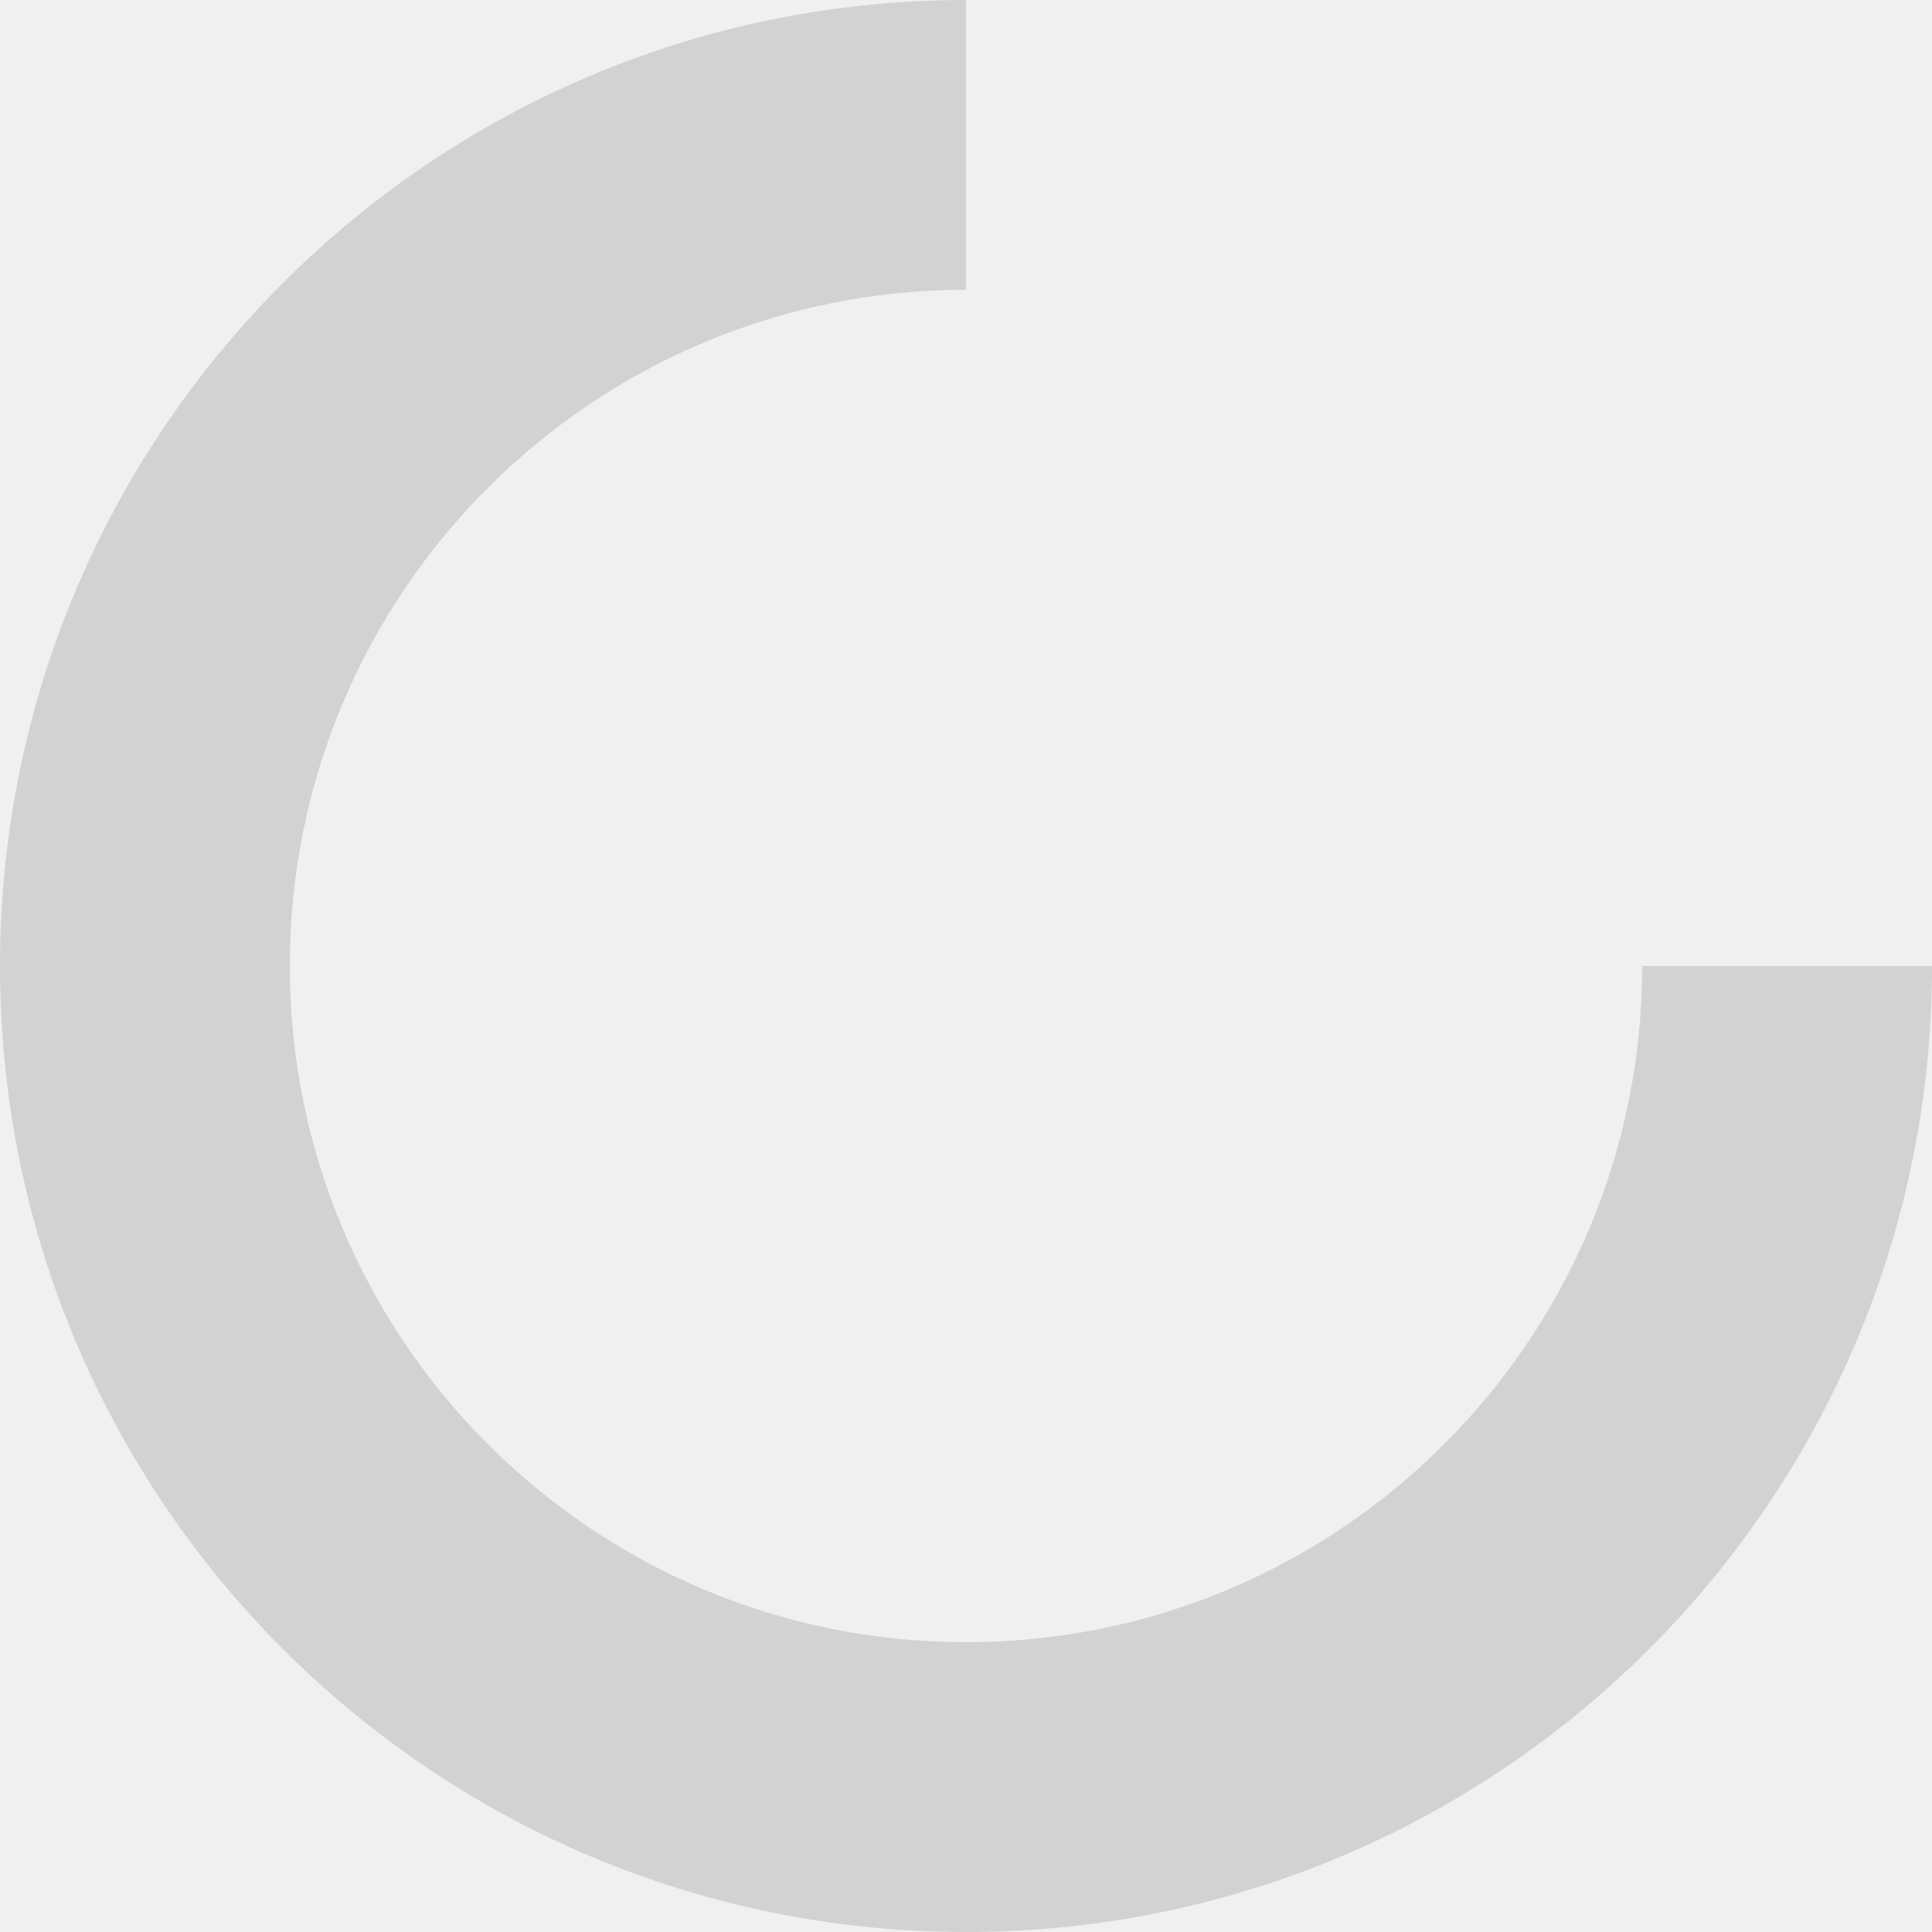
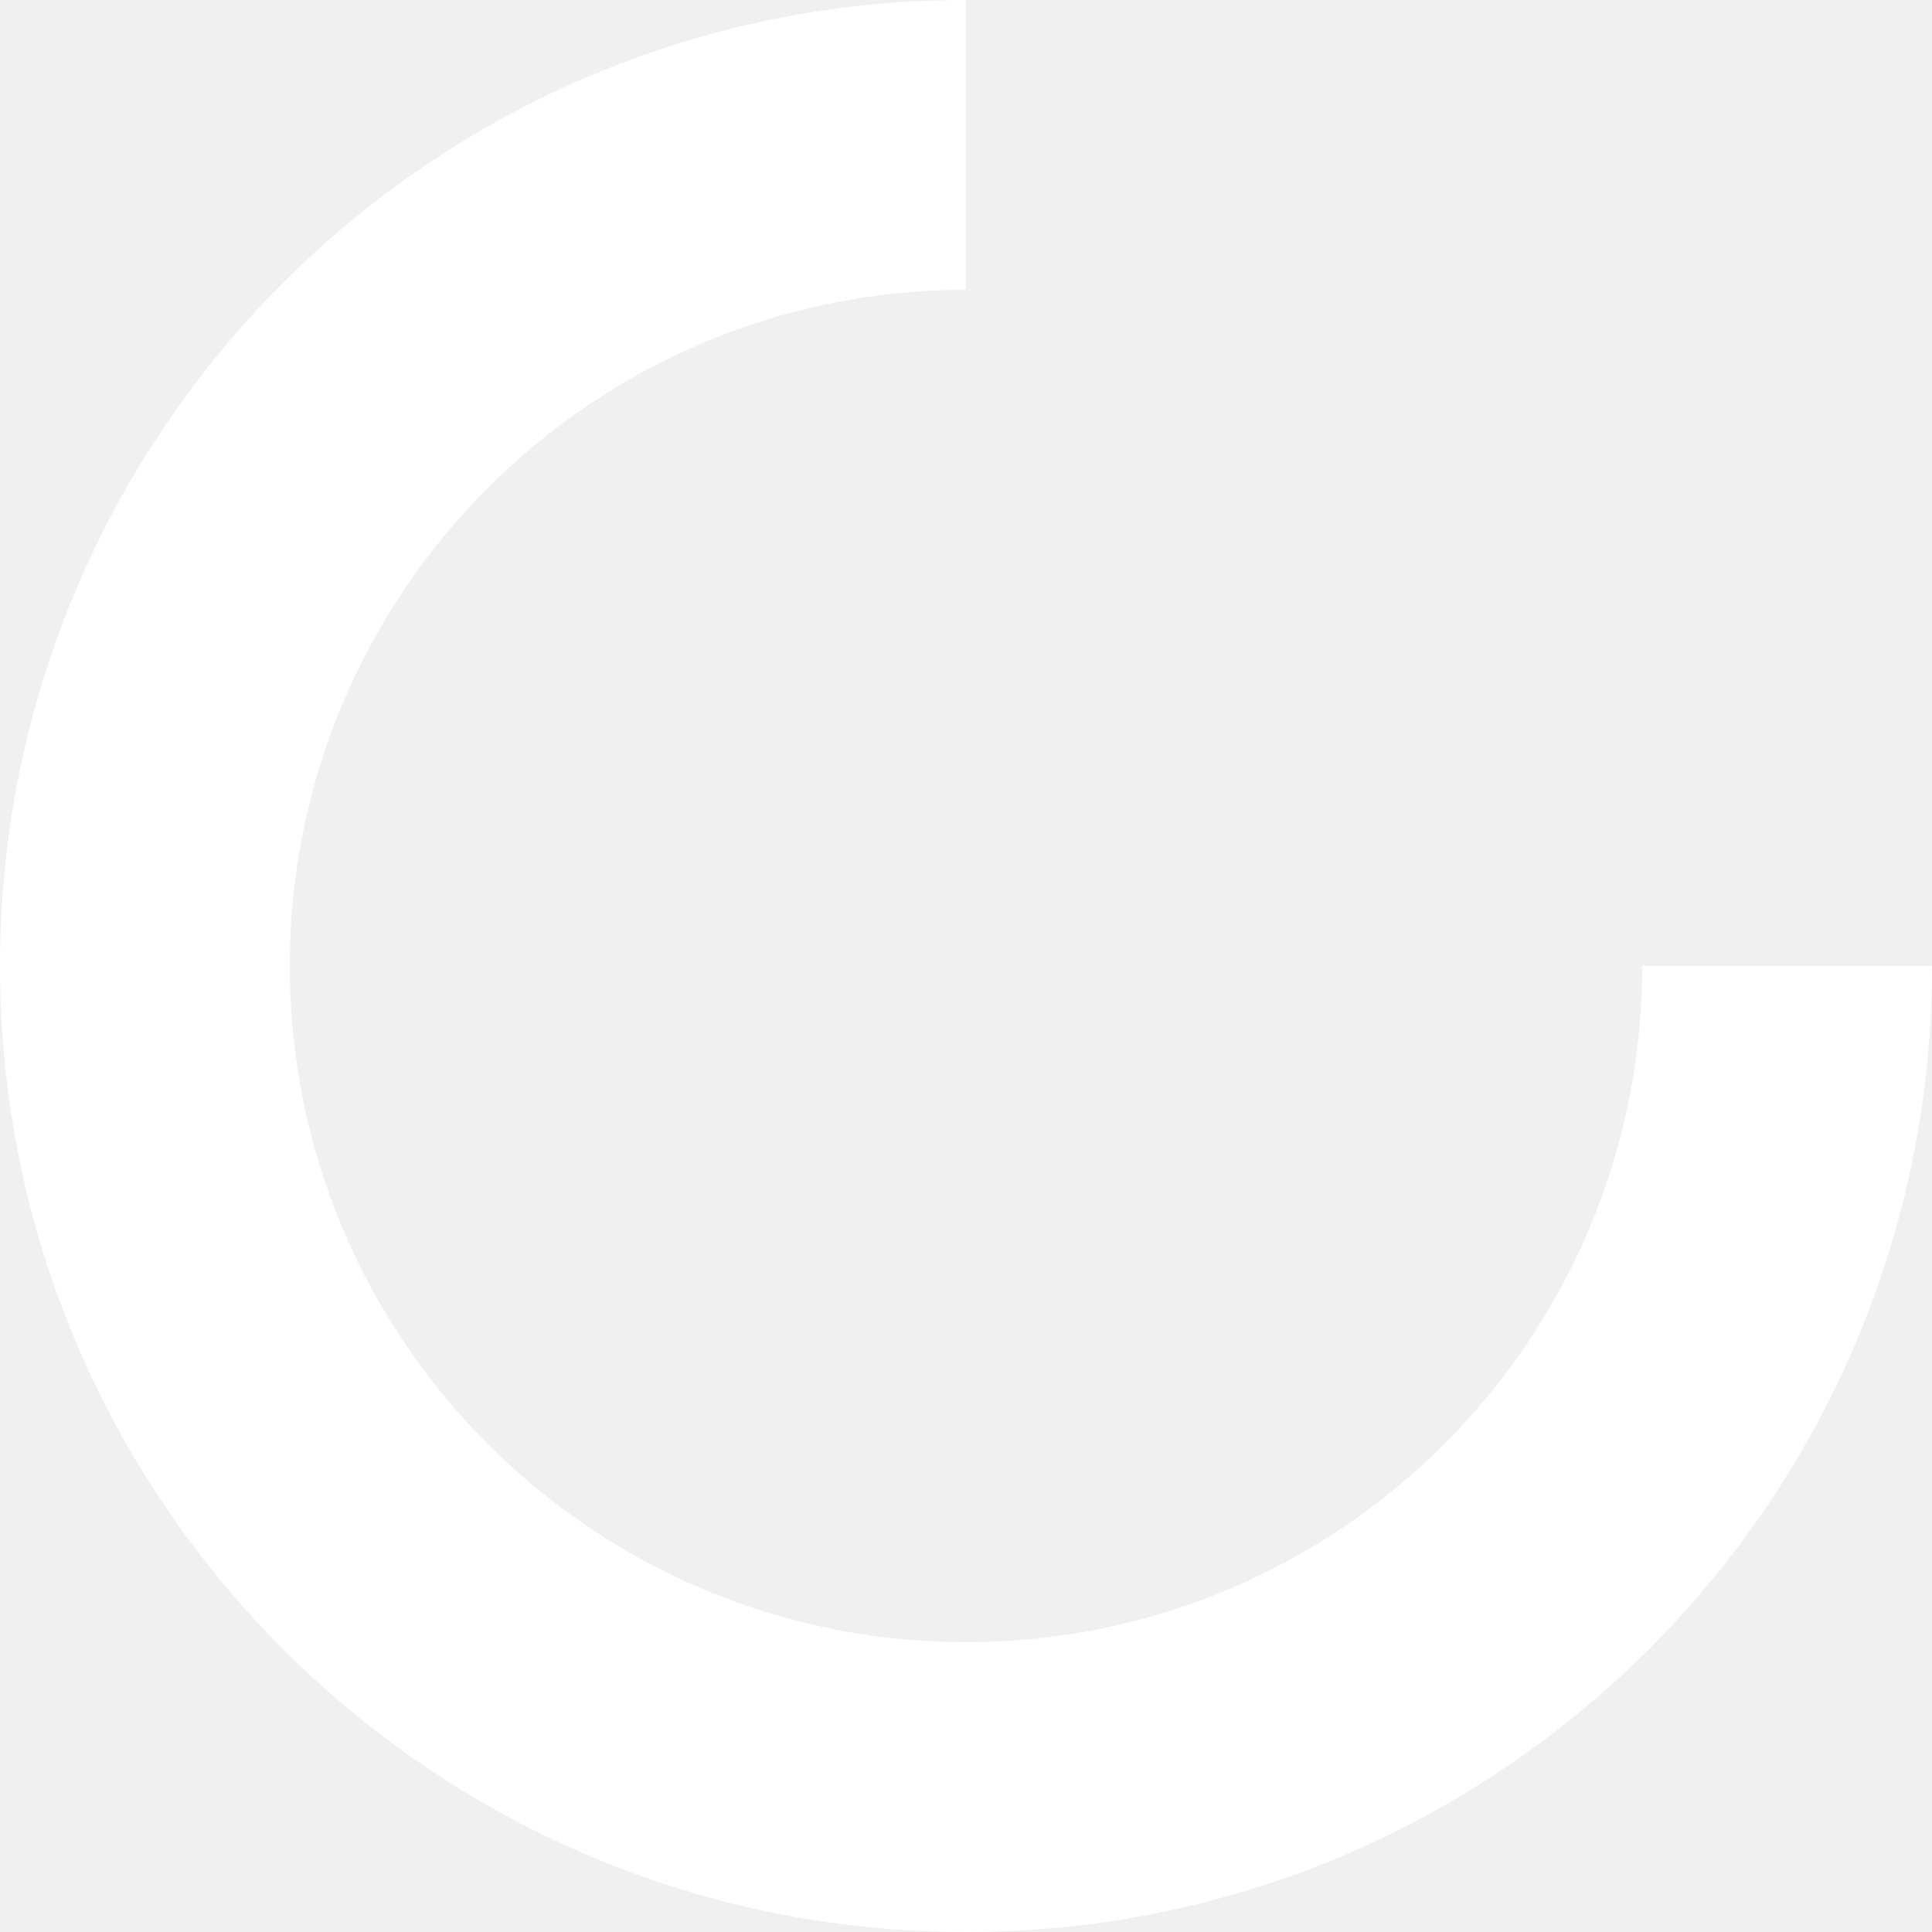
<svg xmlns="http://www.w3.org/2000/svg" width="20" height="20" viewBox="0 0 20 20" fill="none">
  <style>
    #ring1 {
        animation: ring1 0.8s infinite;
        transform-origin: center;
    }

    @keyframes ring1 {
        0% {transform:rotate(0deg)}
        100% {transform:rotate(360deg)}
    }
</style>
  <g id="icon-loading" clip-path="url(#clip0_1_3)">
-     <path id="ring1" fill-rule="evenodd" clip-rule="evenodd" d="M17 10C17 13.866 13.866 17 10 17C6.134 17 3 13.866 3 10C3 6.134 6.134 3 10 3V0C4.477 0 0 4.477 0 10C0 15.523 4.477 20 10 20C15.523 20 20 15.523 20 10H17Z" fill="#D2D2D2" />
+     <path id="ring1" fill-rule="evenodd" clip-rule="evenodd" d="M17 10C17 13.866 13.866 17 10 17C6.134 17 3 13.866 3 10C3 6.134 6.134 3 10 3V0C4.477 0 0 4.477 0 10C0 15.523 4.477 20 10 20C15.523 20 20 15.523 20 10H17Z" fill="#ffffff" />
  </g>
  <defs>
    <clipPath id="clip0_1_3">
      <rect width="20" height="20" fill="white" />
    </clipPath>
  </defs>
</svg>
